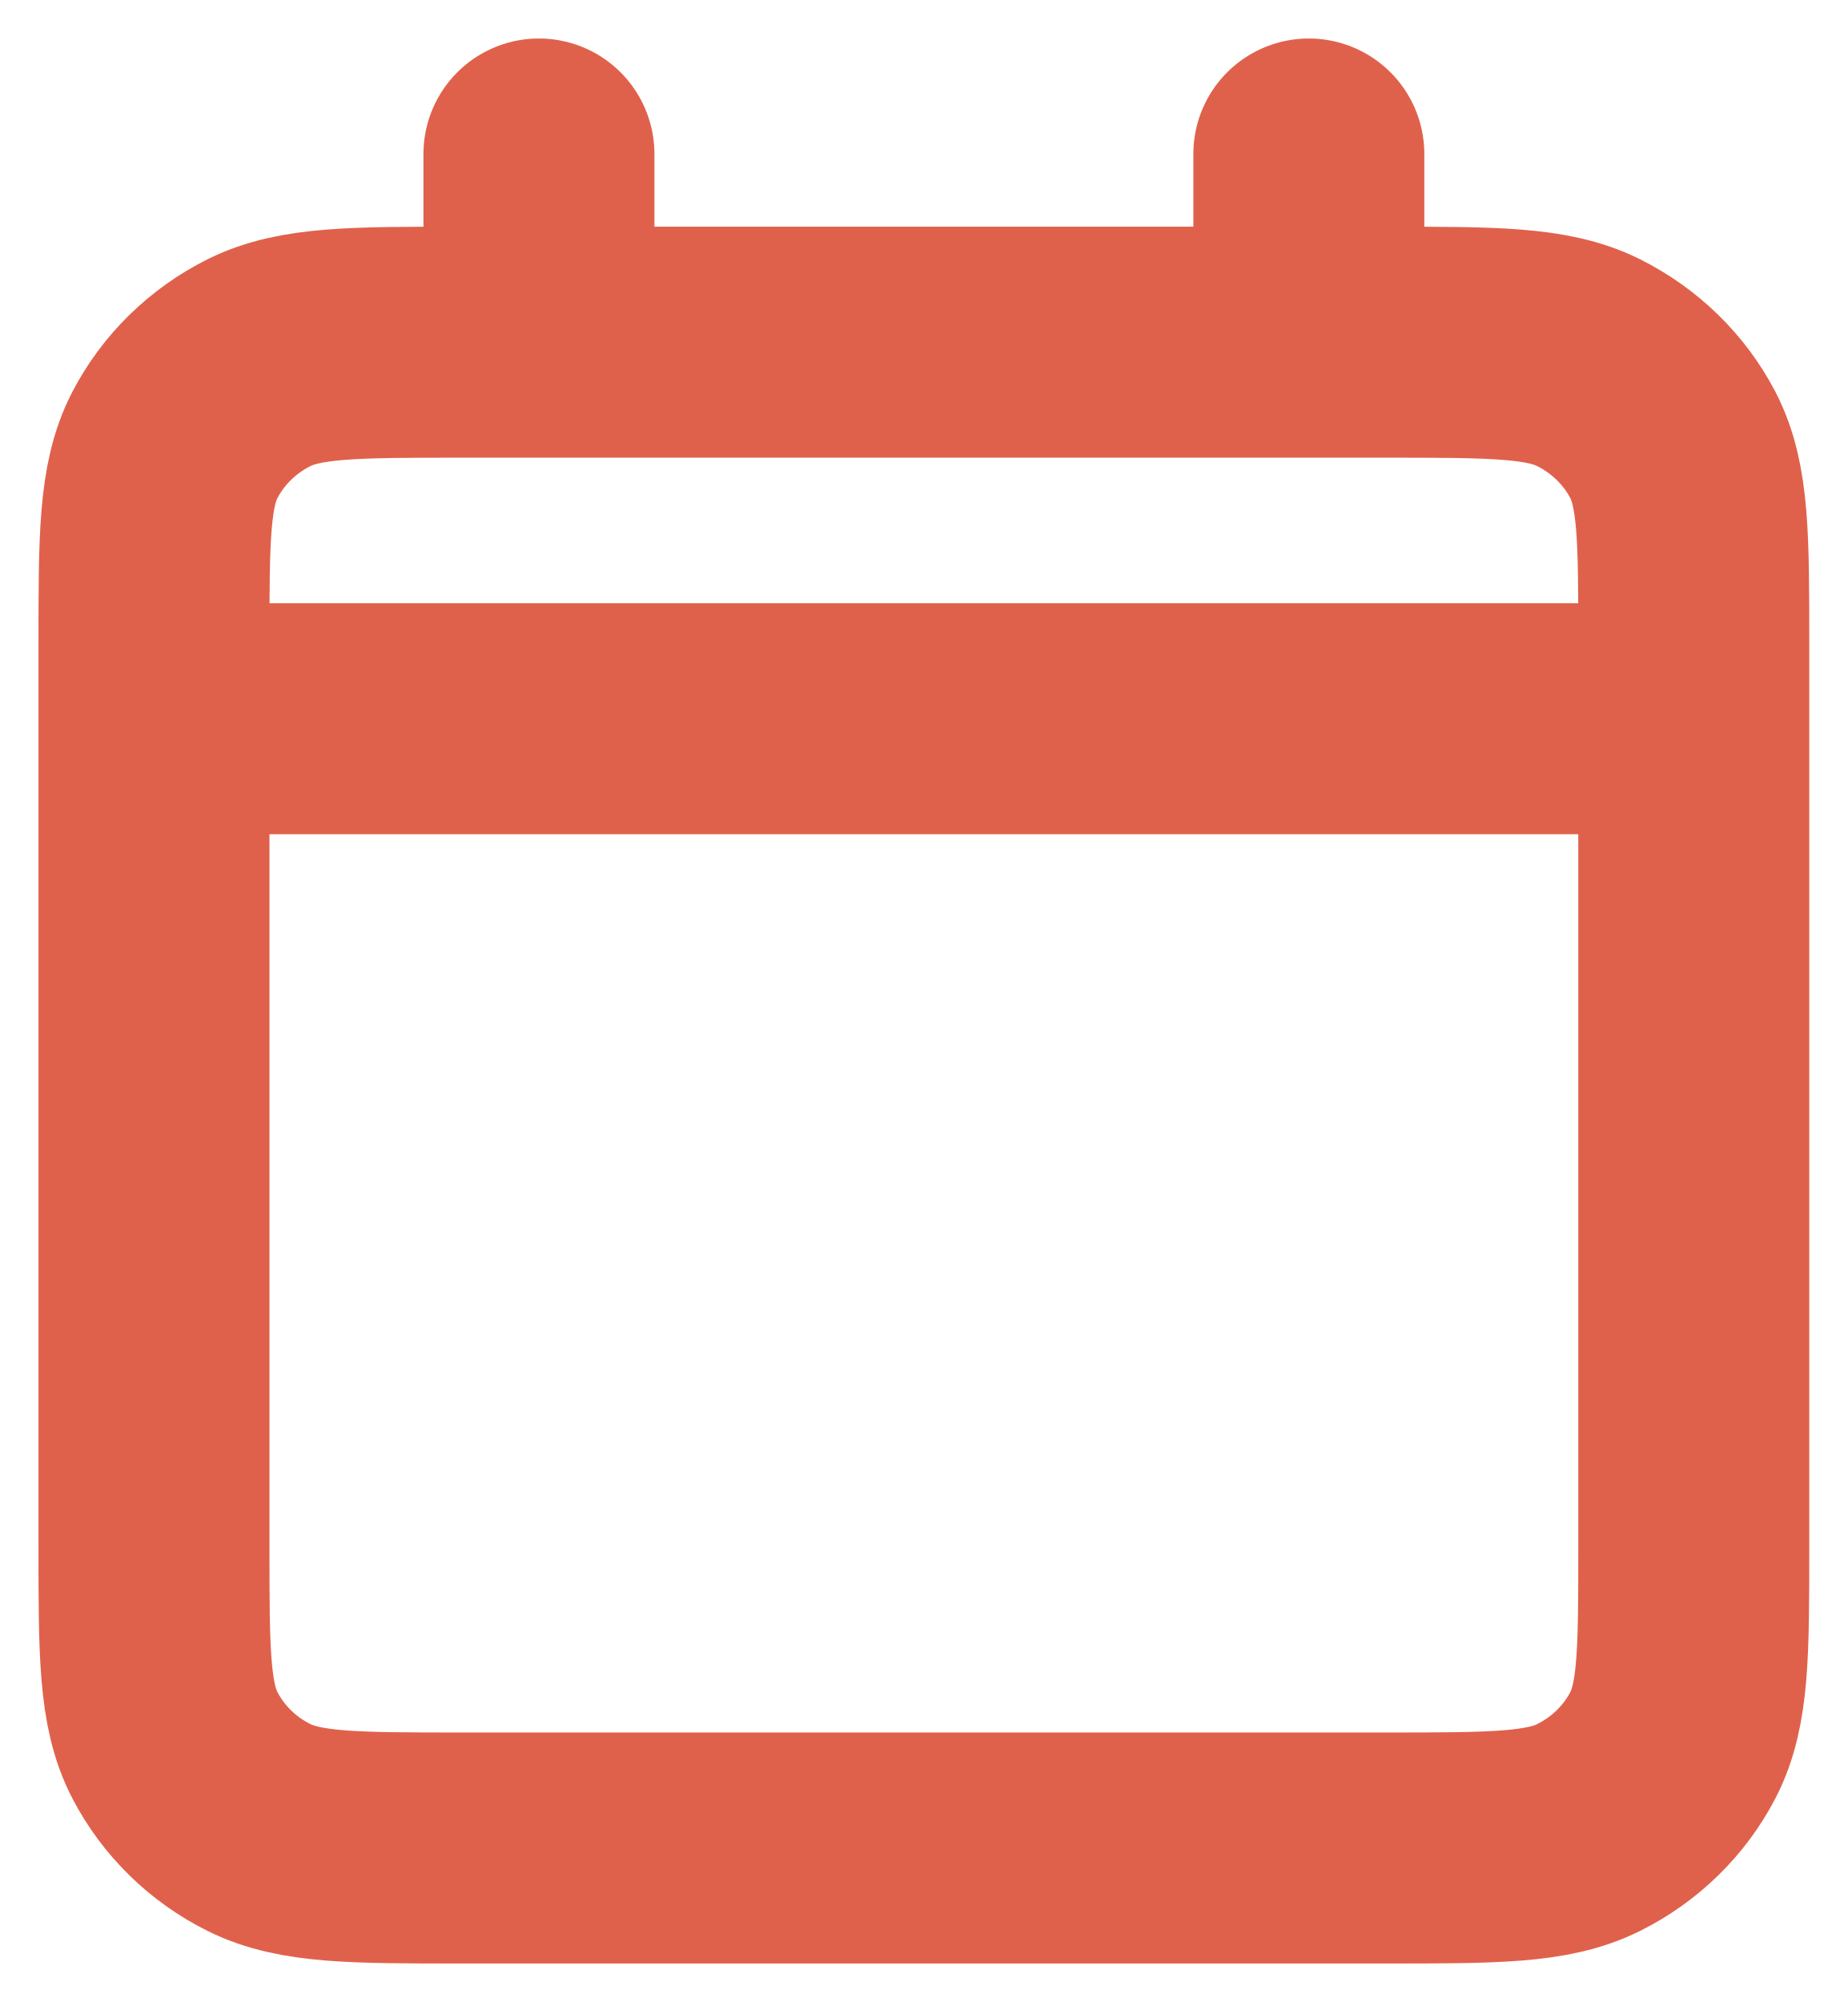
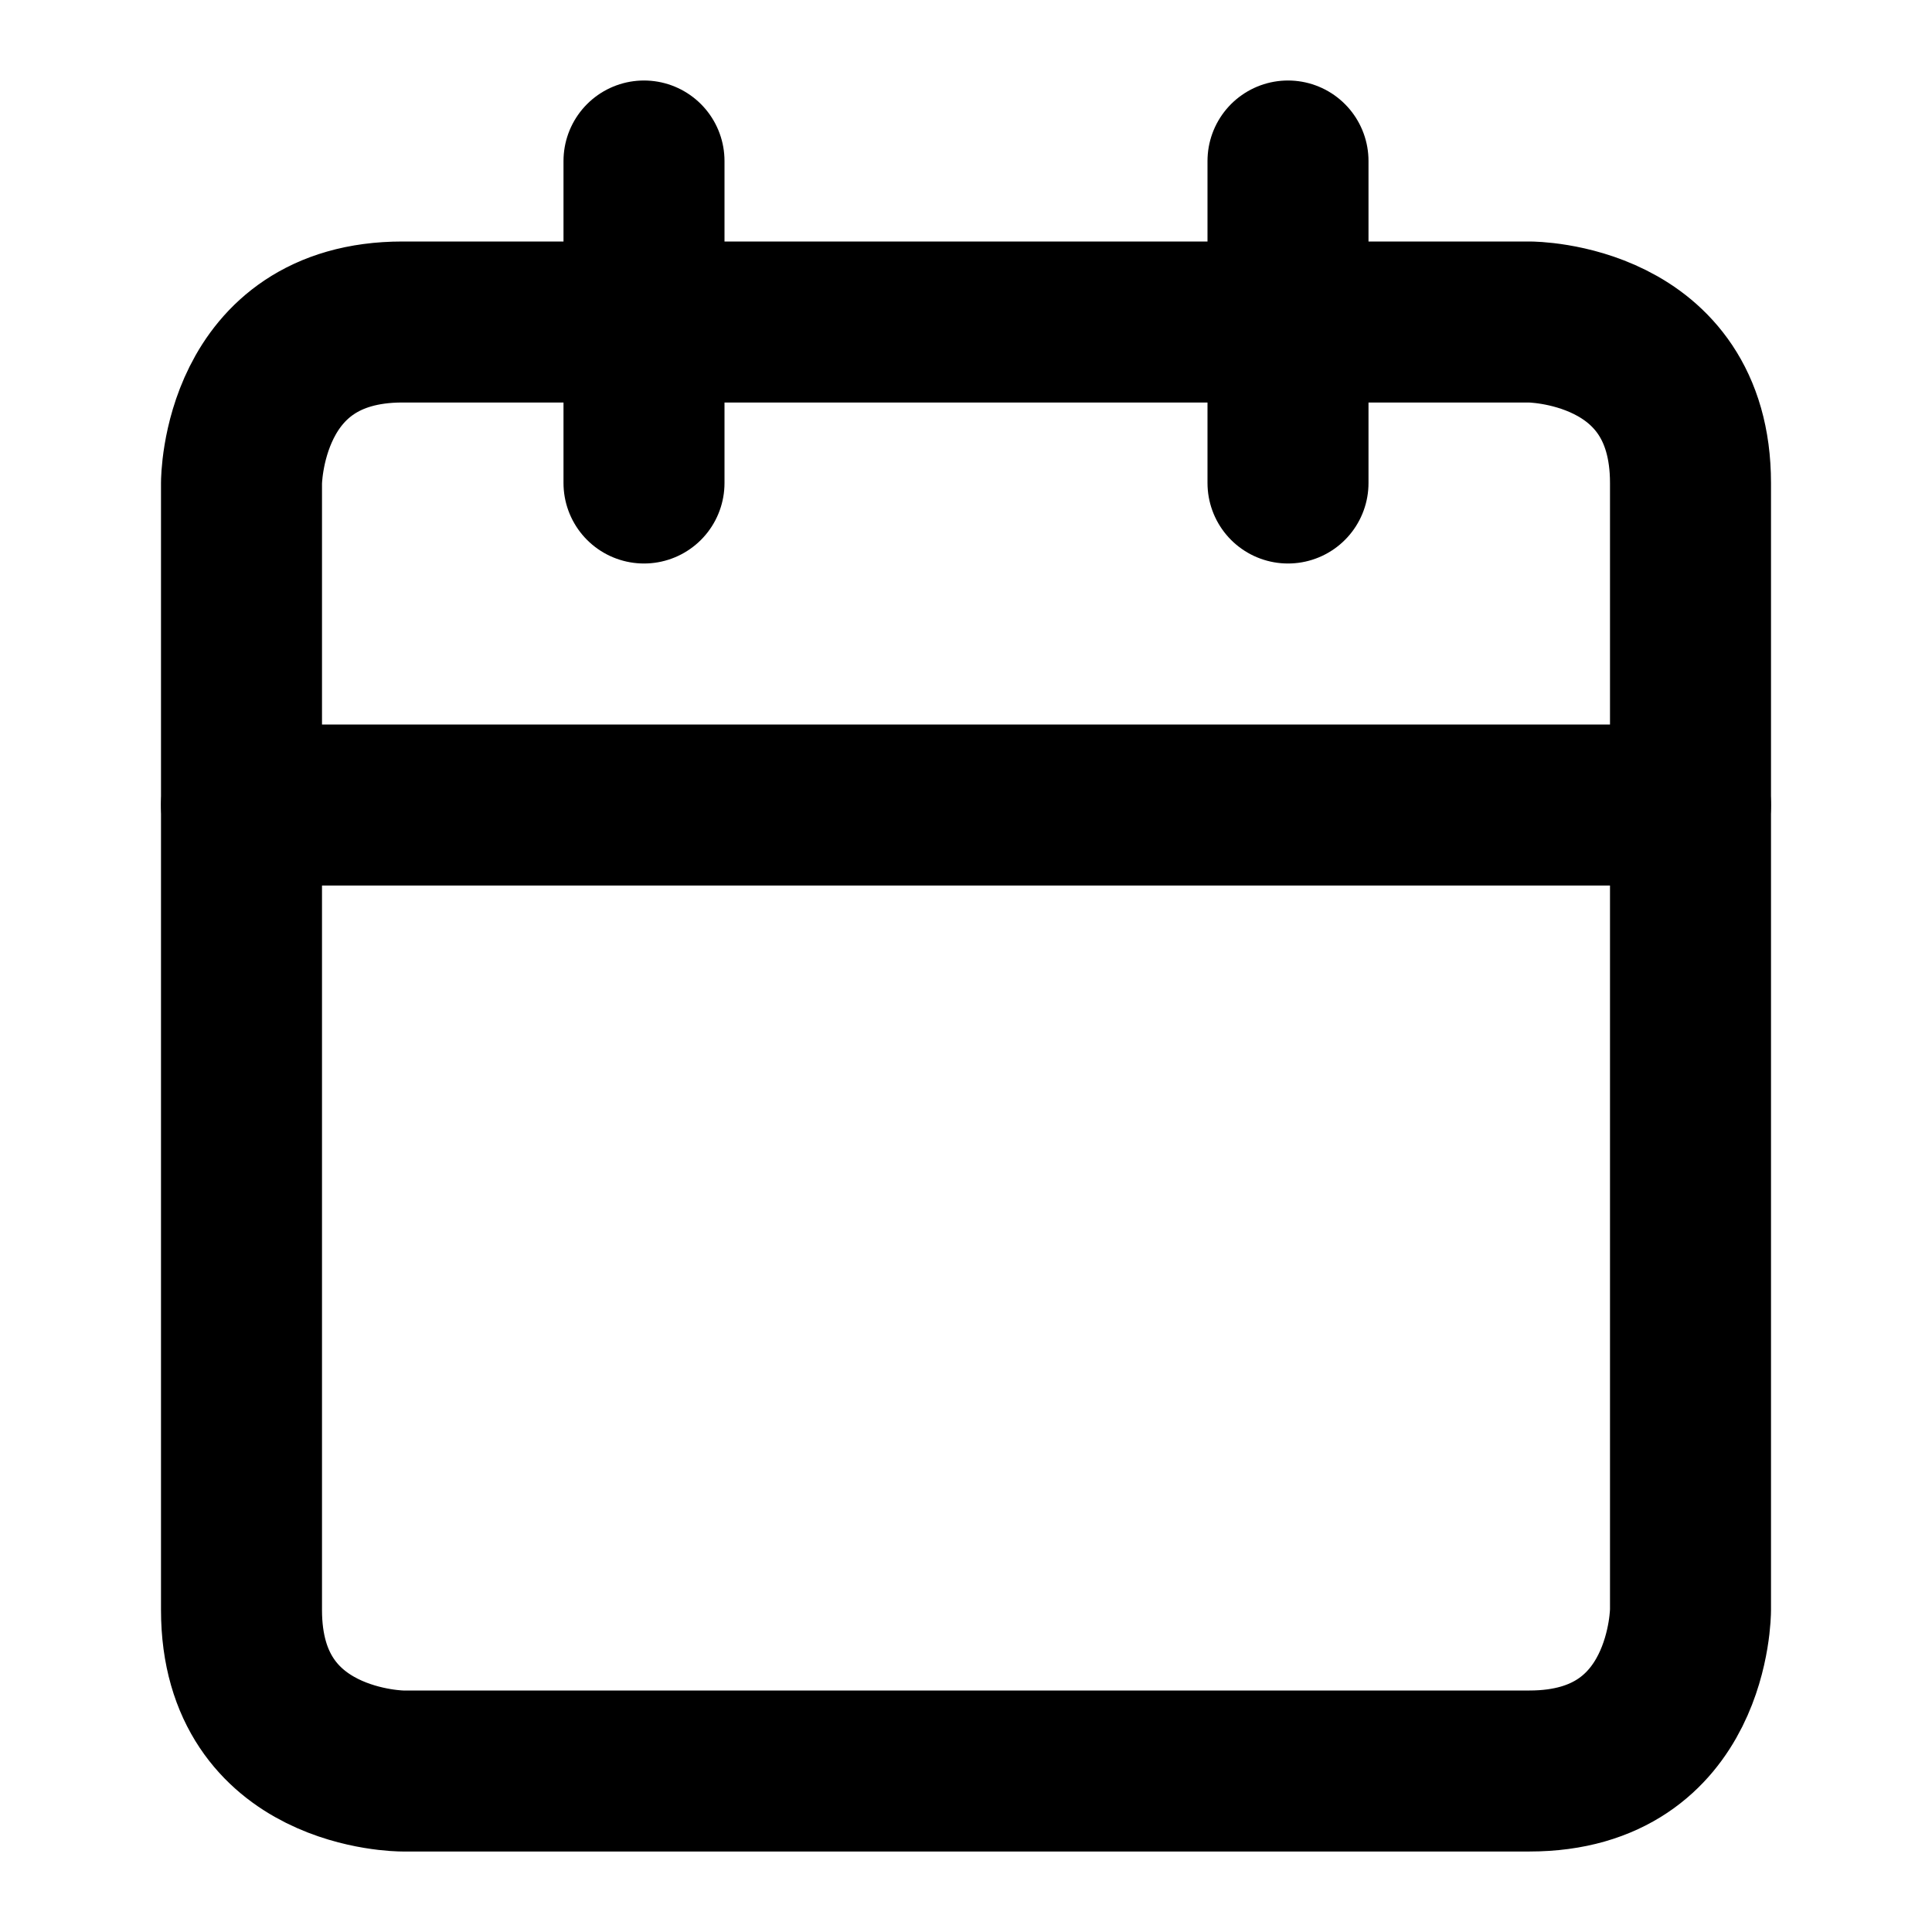
- <svg xmlns="http://www.w3.org/2000/svg" width="12" height="13" viewBox="0 0 12 13" fill="none">
-   <path d="M1 4.667H11M1 4.667V10.045C1 10.729 1 11.071 1.136 11.333C1.256 11.563 1.447 11.75 1.682 11.867C1.95 12 2.299 12 2.998 12H9.002C9.701 12 10.05 12 10.317 11.867C10.552 11.75 10.744 11.563 10.864 11.333C11 11.071 11 10.73 11 10.047V4.667M1 4.667V4.178C1 3.493 1 3.151 1.136 2.889C1.256 2.659 1.447 2.473 1.682 2.355C1.95 2.222 2.3 2.222 3 2.222H3.5M11 4.667V4.176C11 3.493 11 3.151 10.864 2.889C10.744 2.659 10.552 2.473 10.317 2.355C10.05 2.222 9.7 2.222 9 2.222H8.5M8.5 1V2.222M8.5 2.222H3.5M3.5 1V2.222" stroke="#E0614B" stroke-width="1.5" stroke-linecap="round" stroke-linejoin="round" />
+ <svg xmlns="http://www.w3.org/2000/svg" viewBox="0 0 24 24" fill="none" stroke="#000000" stroke-linecap="round" stroke-linejoin="round" id="Calendar--Streamline-Lucide" height="24" width="24">
+   <path d="M8 2v4" stroke-width="2" />
+   <path d="M16 2v4" stroke-width="2" />
+   <path d="M5 4h14s2 0 2 2v14s0 2 -2 2H5s-2 0 -2 -2V6s0 -2 2 -2" stroke-width="2" />
+   <path d="M3 10h18" stroke-width="2" />
</svg>
